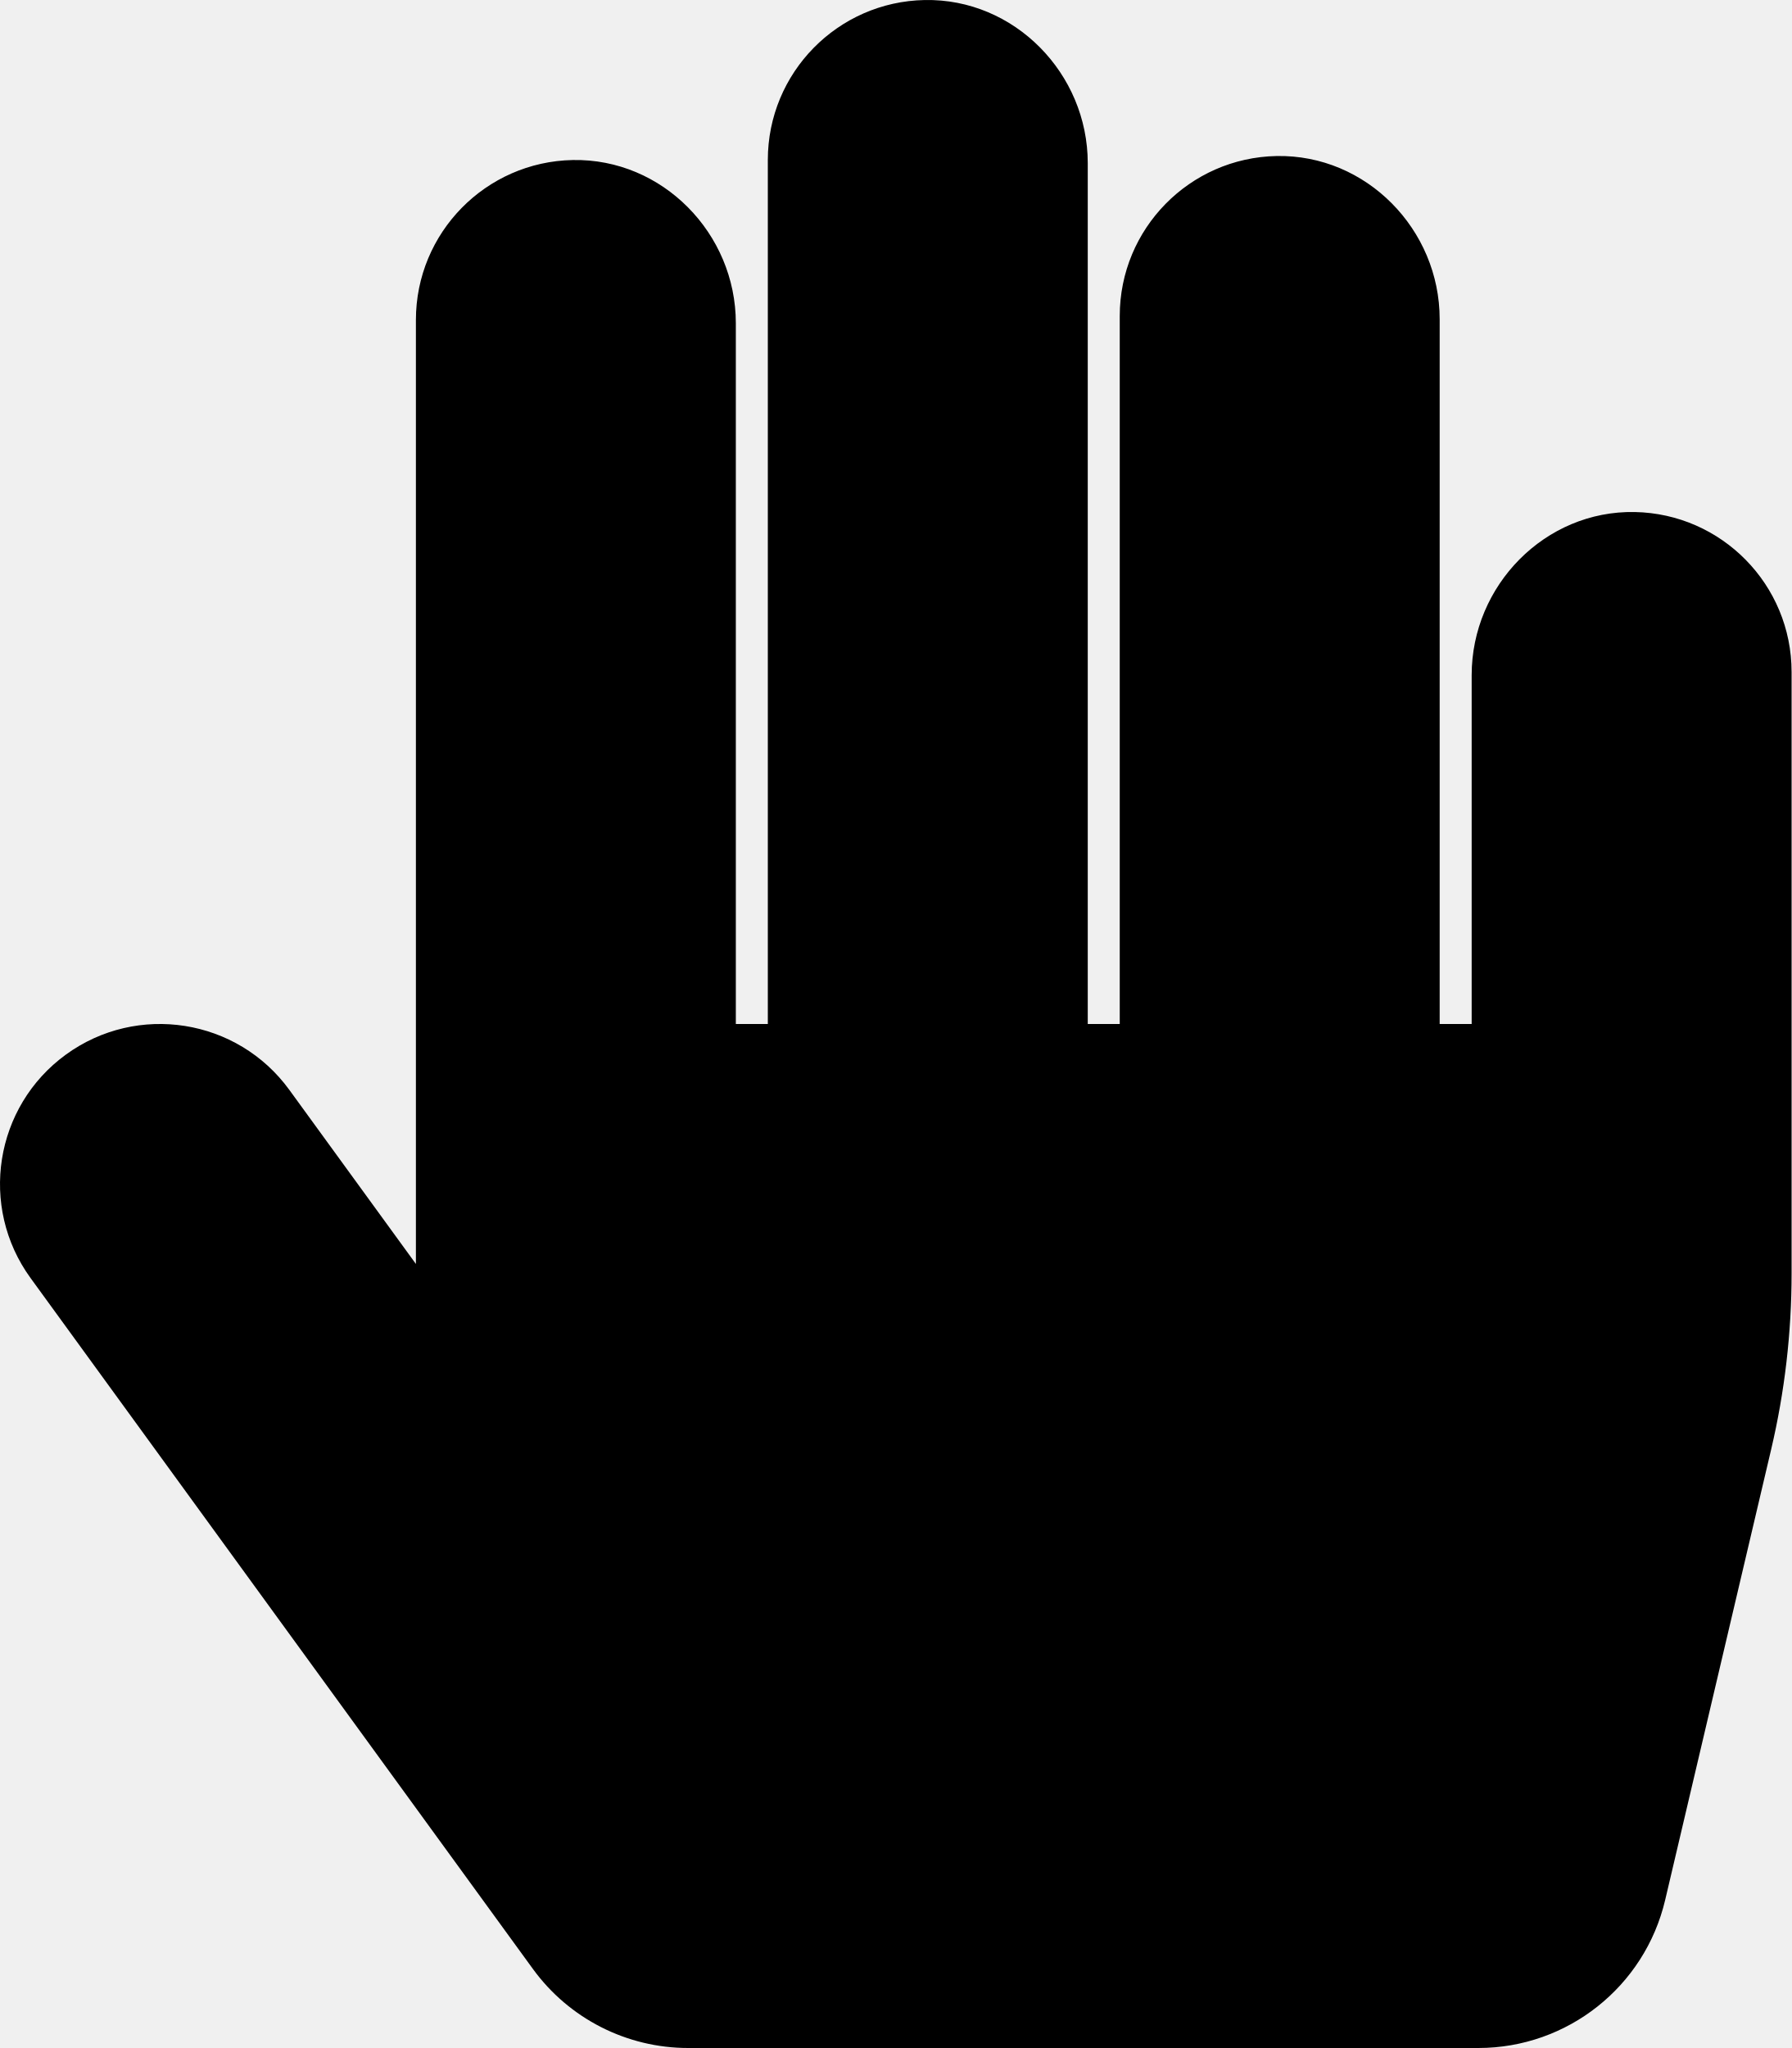
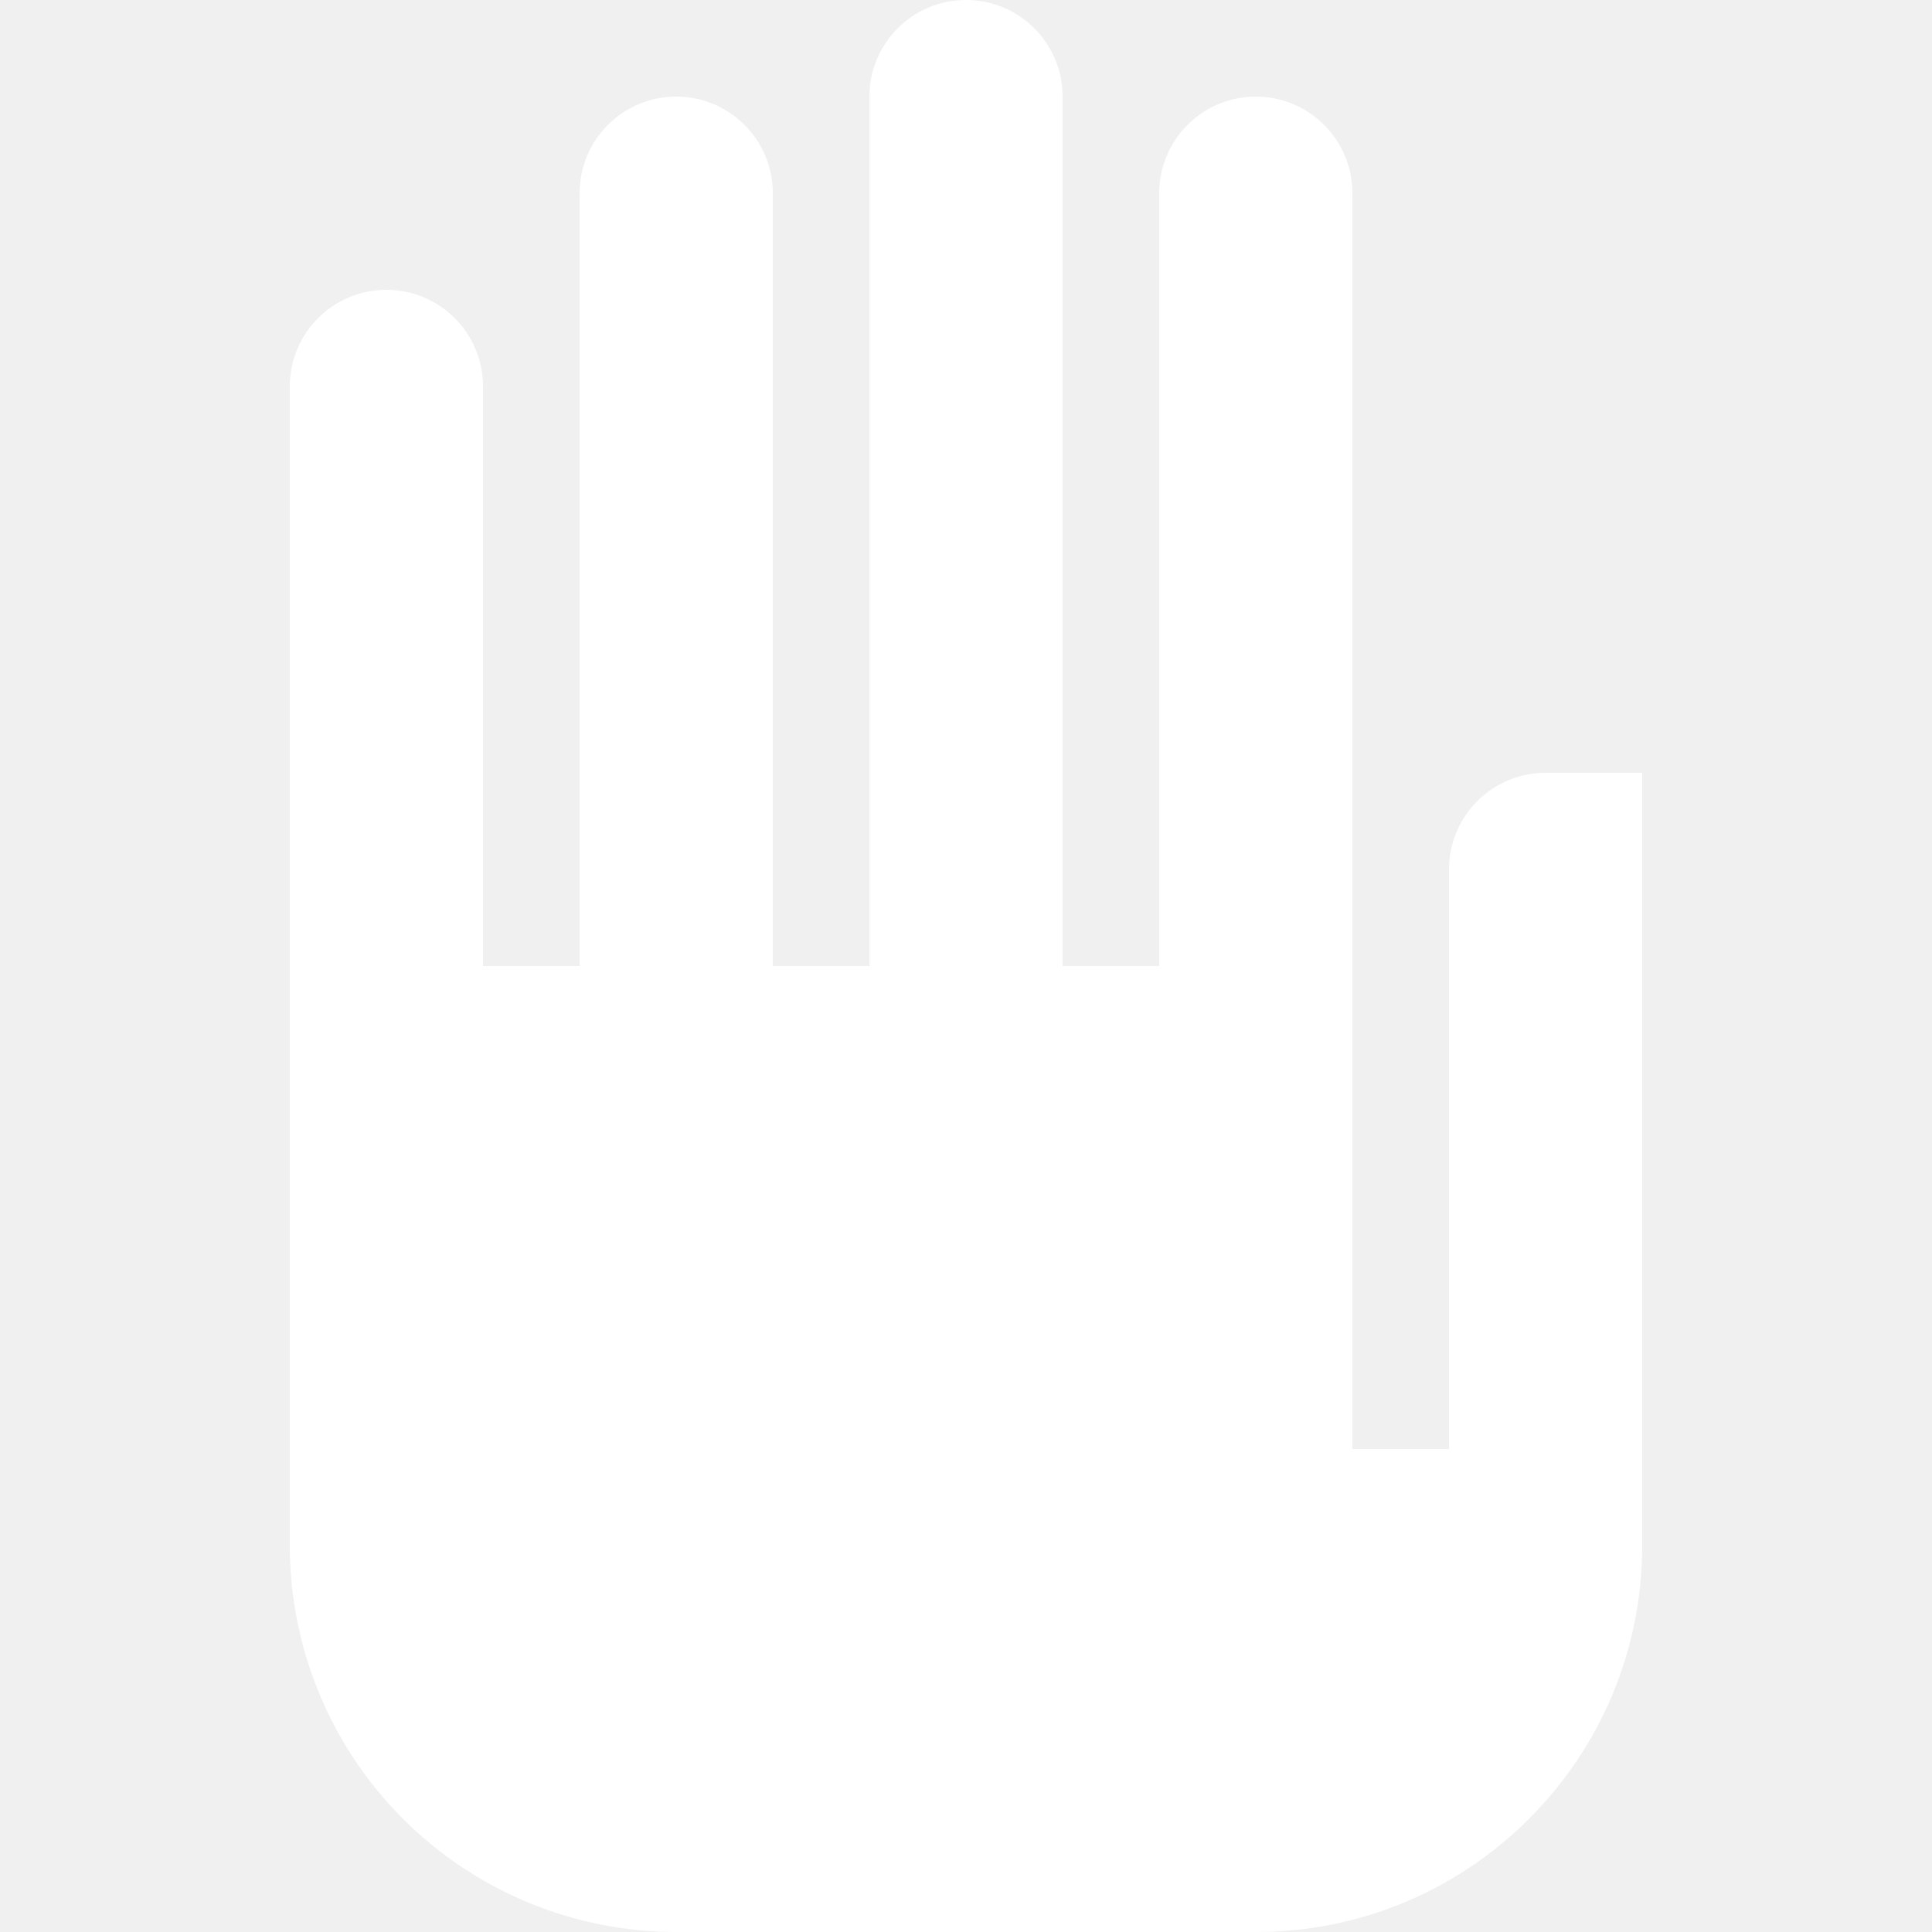
- <svg xmlns="http://www.w3.org/2000/svg" viewBox="0 0 448 512">
-   <path d="M408.781 128.007C386.356 127.578 368 146.36 368 168.79V256h-8V79.79c0-22.43-18.356-41.212-40.781-40.783C297.488 39.423 280 57.169 280 79v177h-8V40.79C272 18.36 253.644-.422 231.219.007 209.488.423 192 18.169 192 40v216h-8V80.79c0-22.43-18.356-41.212-40.781-40.783C121.488 40.423 104 58.169 104 80v235.992l-31.648-43.519c-12.993-17.866-38.009-21.817-55.877-8.823-17.865 12.994-21.815 38.01-8.822 55.877l125.601 172.705A48 48 0 0 0 172.073 512h197.59c22.274 0 41.622-15.324 46.724-37.006l26.508-112.66a192.011 192.011 0 0 0 5.104-43.975V168c.001-21.831-17.487-39.577-39.218-39.993z" />
+ <svg xmlns="http://www.w3.org/2000/svg" viewBox="0 0 20 20" fill="#fff">
+   <path d="M17 16a4 4 0 0 1-4 4H7a4 4 0 0 1-4-4.01V4a1 1 0 0 1 1-1 1 1 0 0 1 1 1v6h1V2a1 1 0 0 1 1-1 1 1 0 0 1 1 1v8h1V1a1 1 0 1 1 2 0v9h1V2a1 1 0 0 1 1-1 1 1 0 0 1 1 1v13h1V9a1 1 0 0 1 1-1h1v8z" />
</svg>
